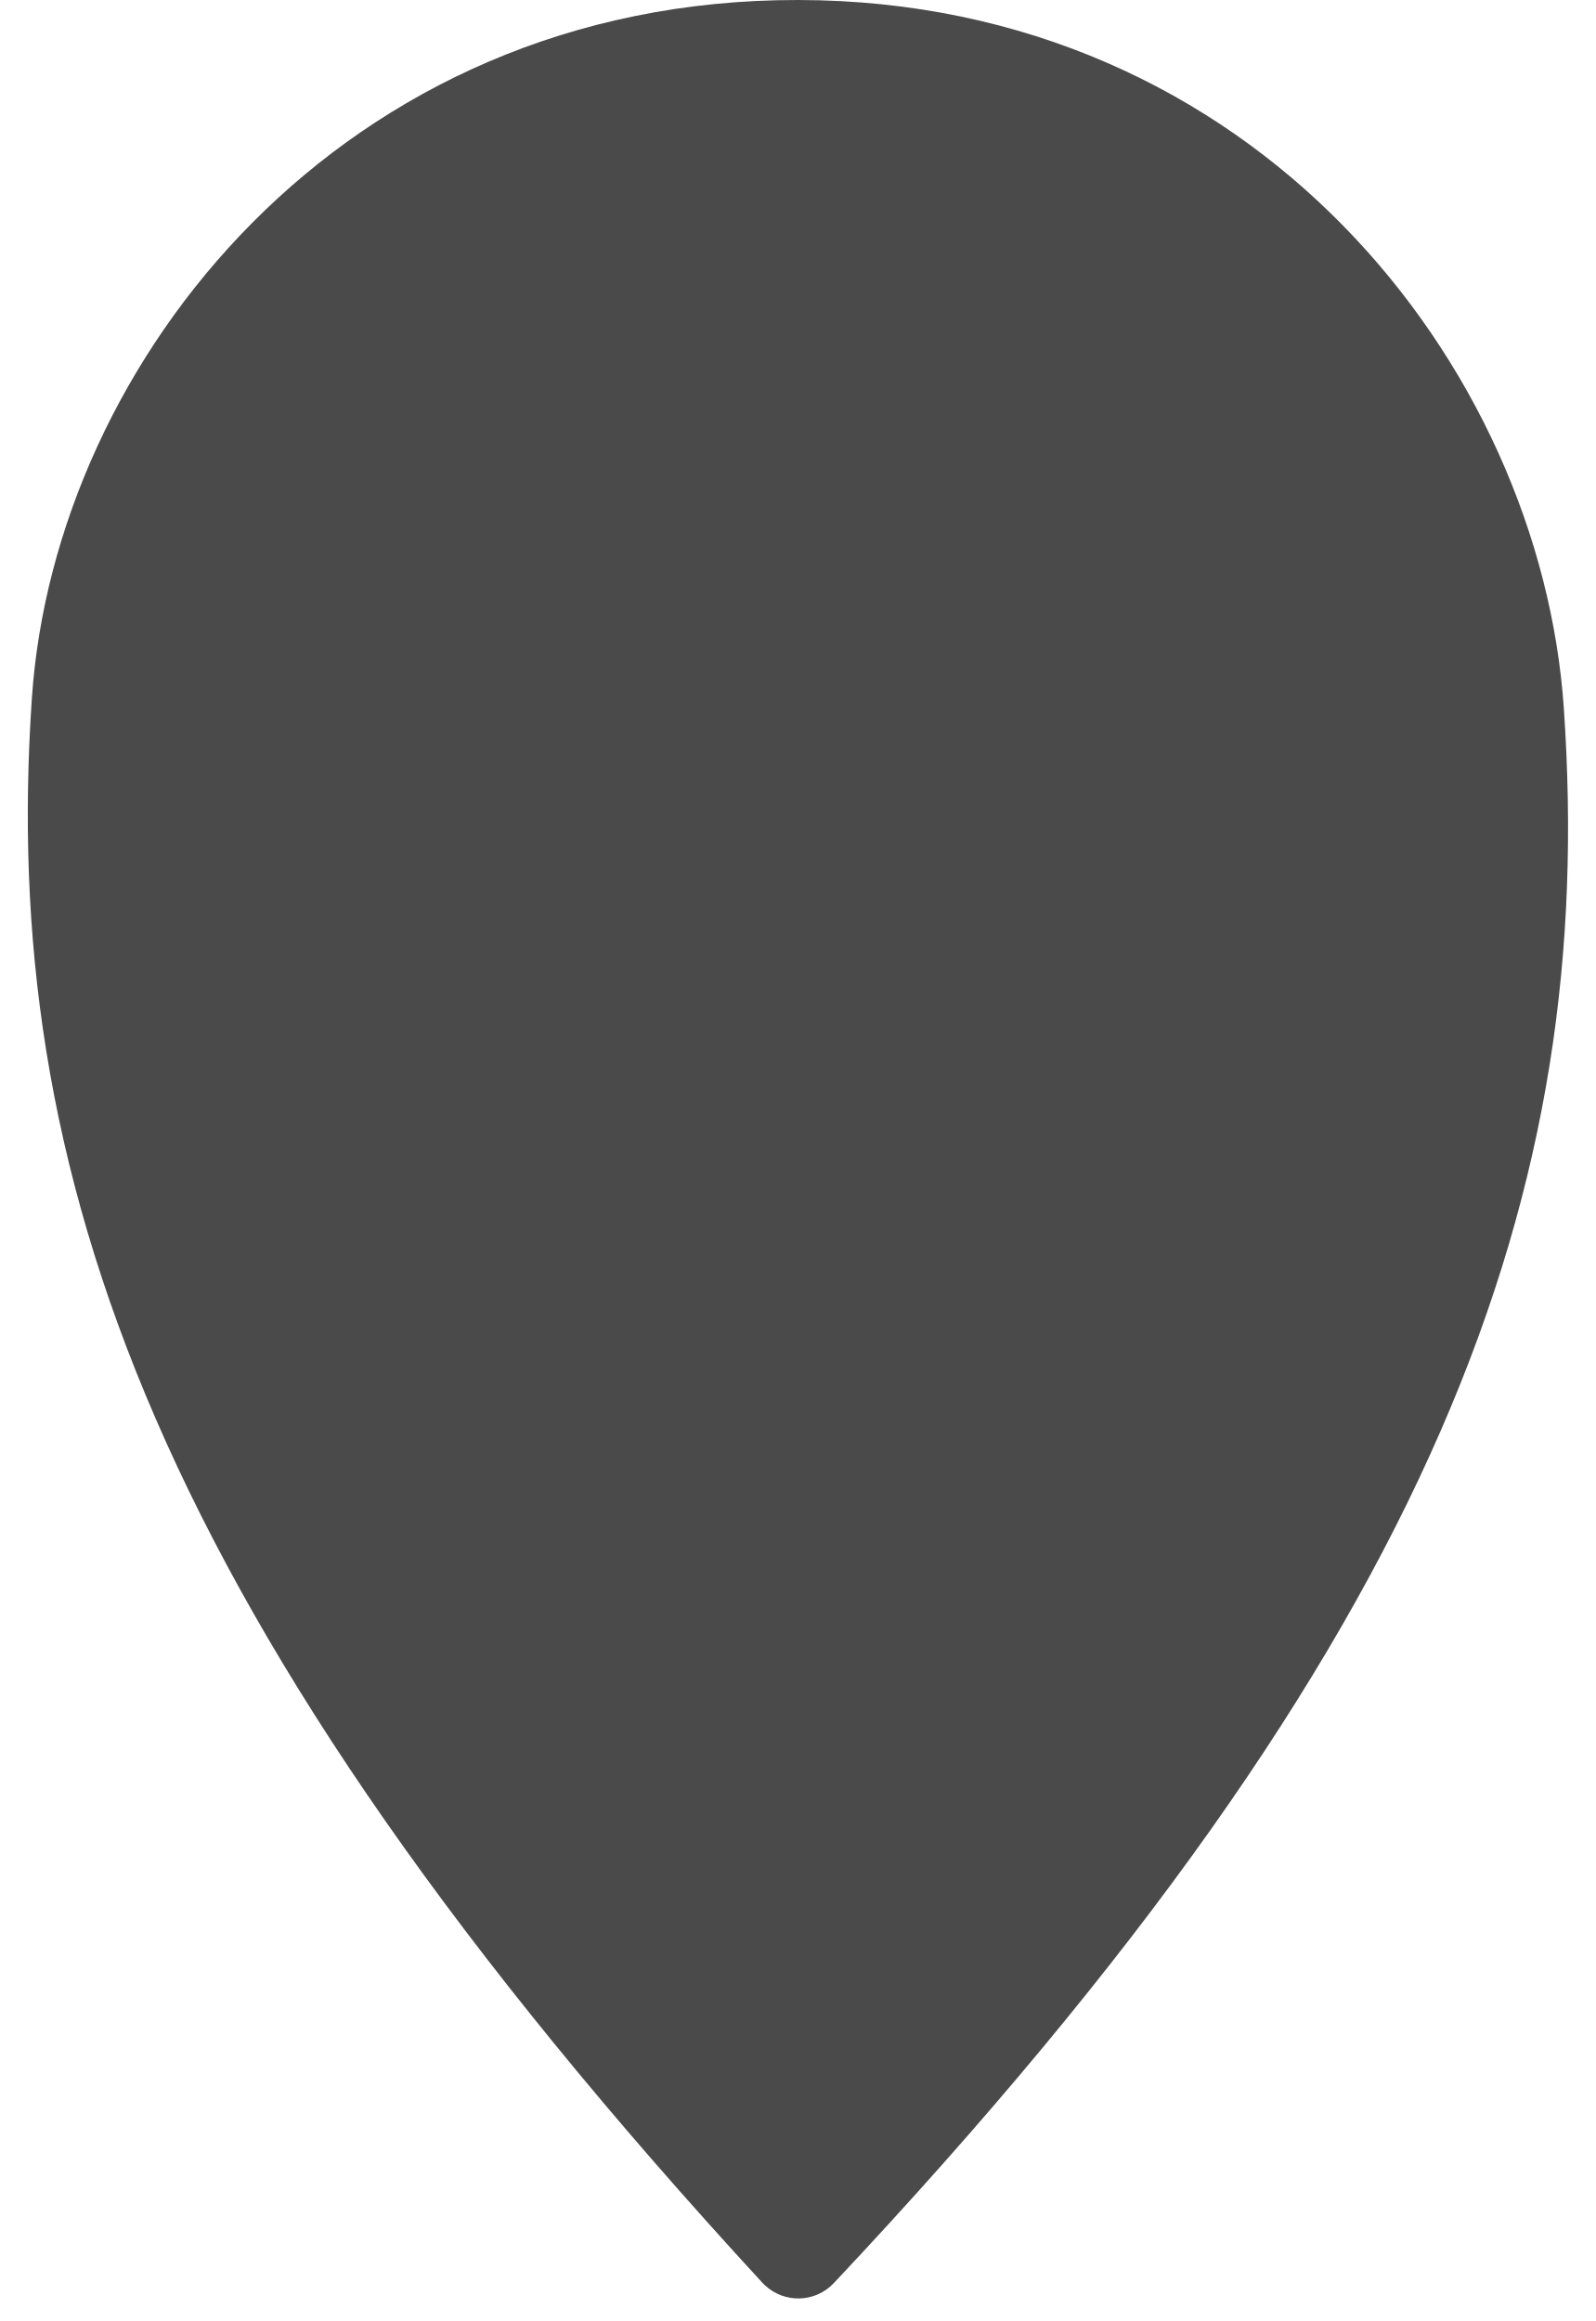
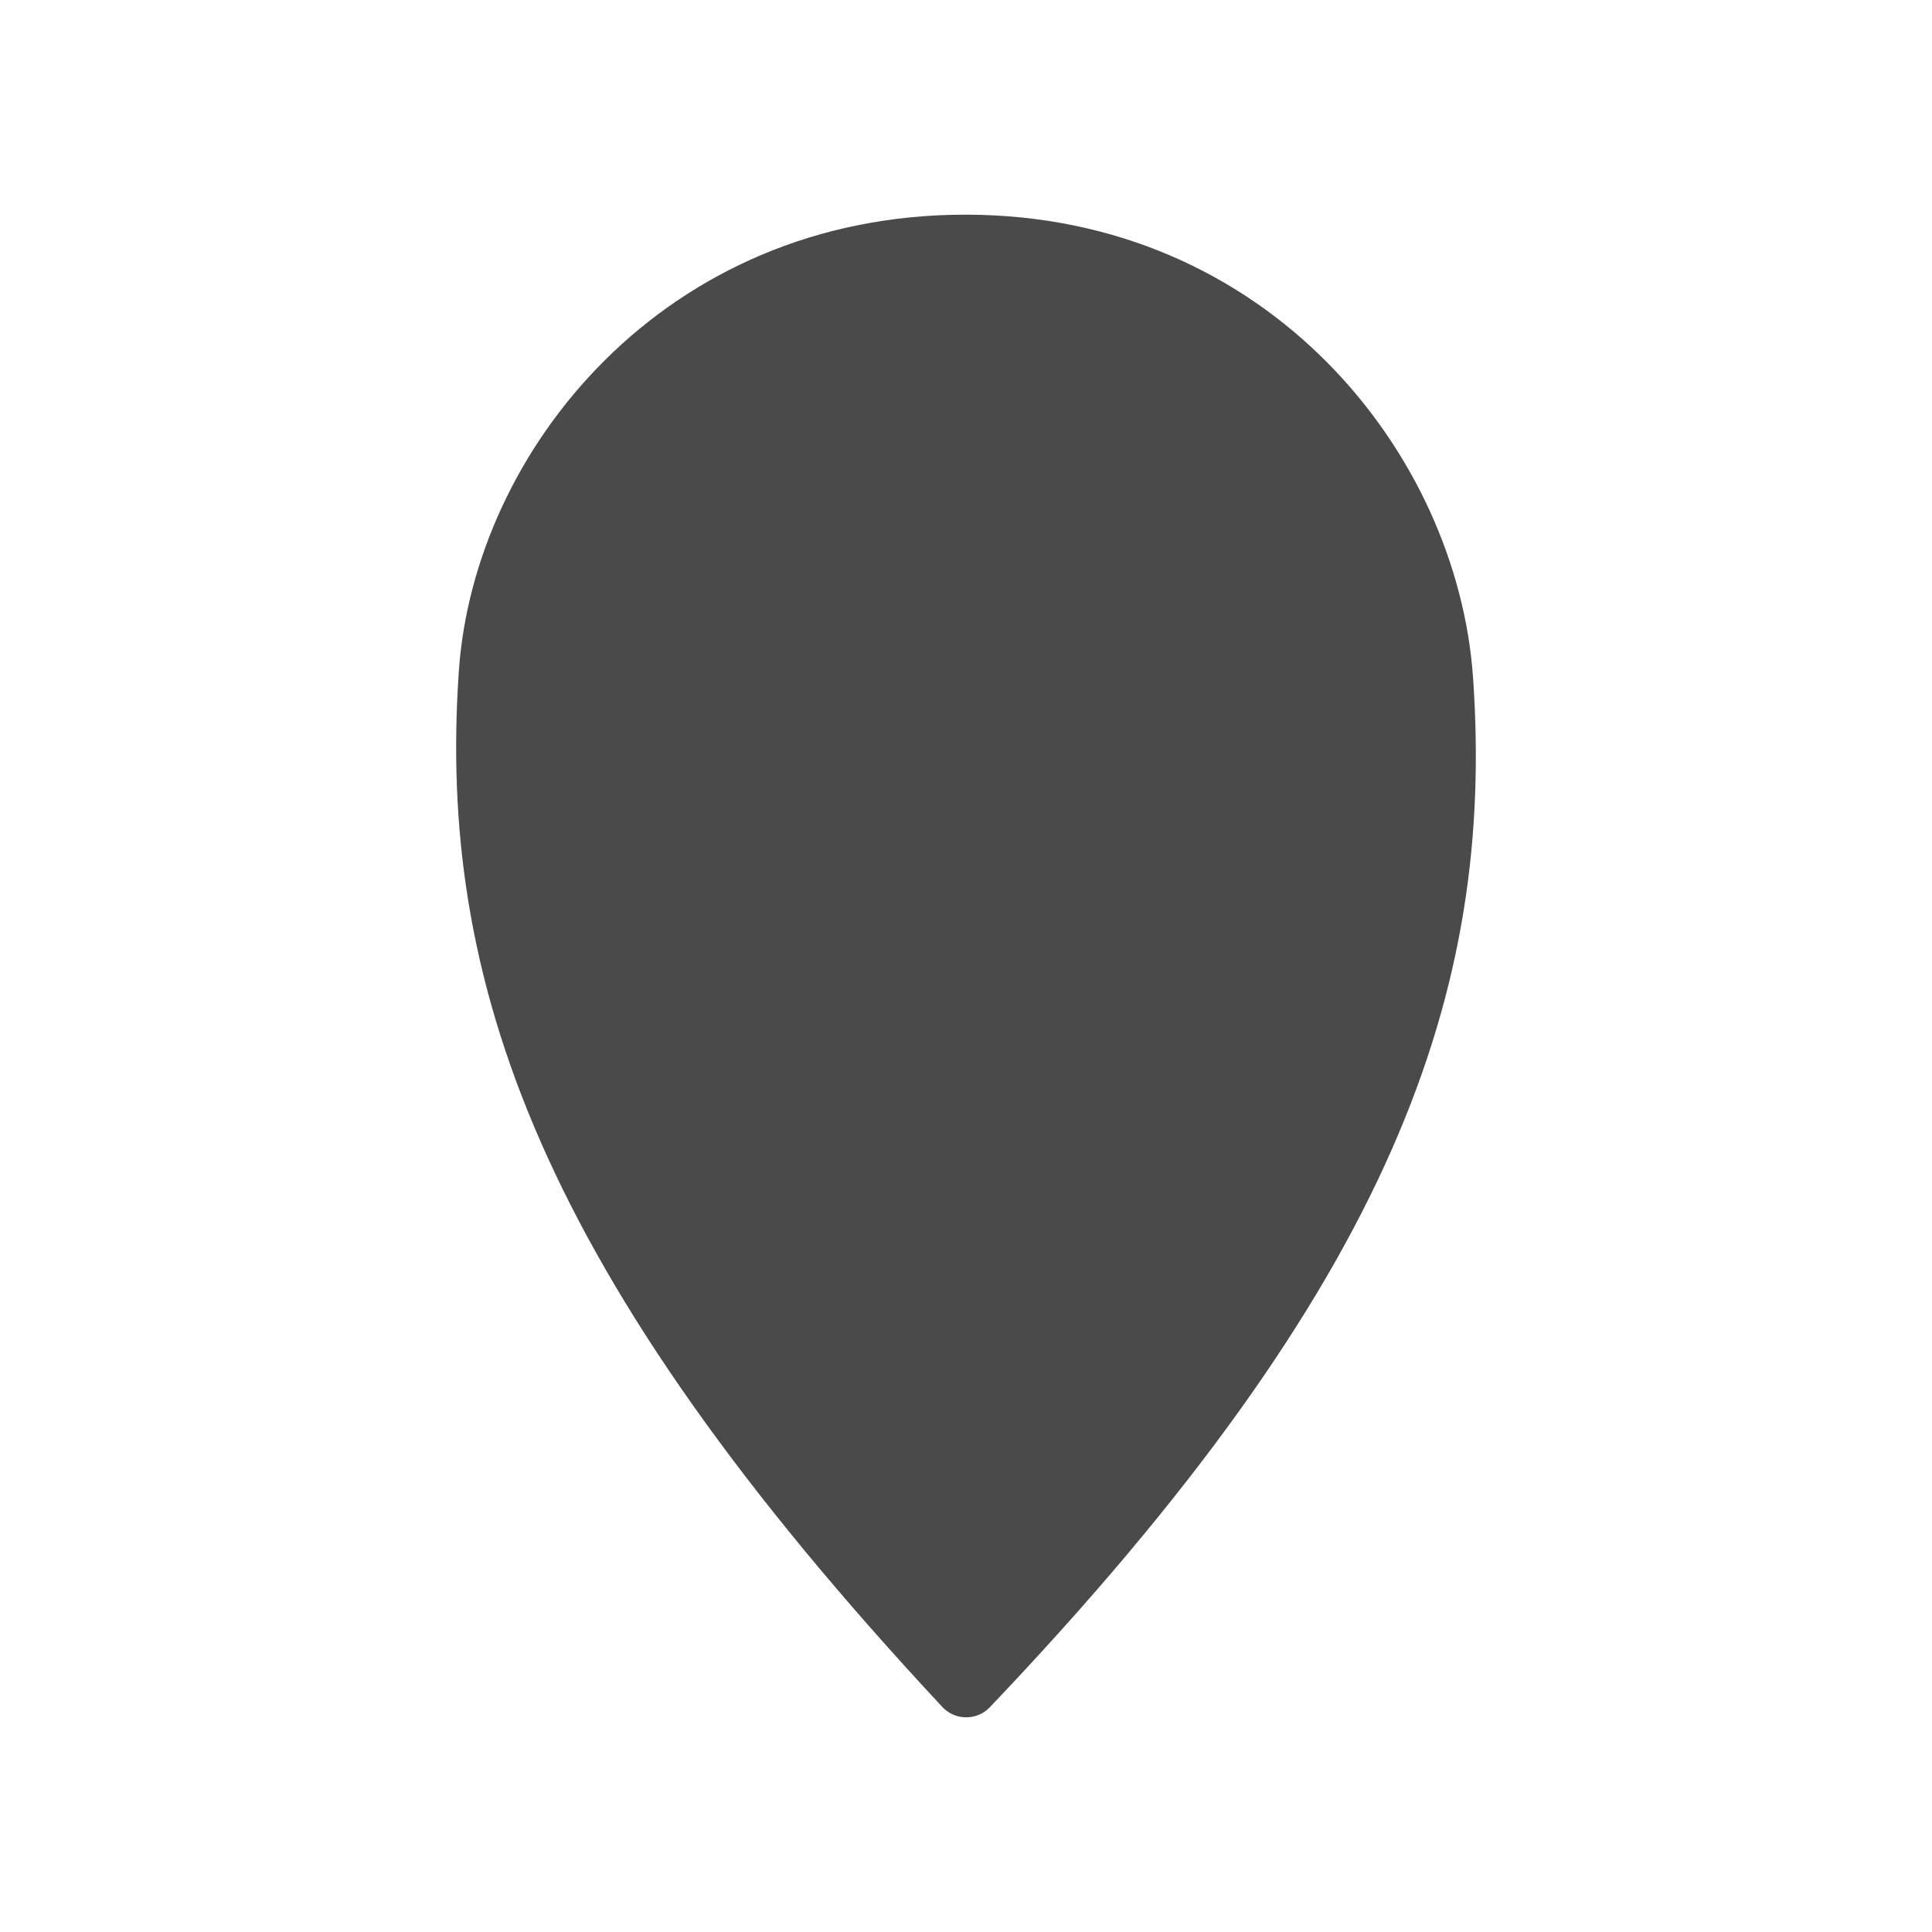
- <svg xmlns="http://www.w3.org/2000/svg" width="22px" height="32px" viewBox="0 0 22 32" version="1.1">
-   <g id="Icons" stroke="none" stroke-width="1" fill="none" fill-rule="evenodd">
-     <g transform="translate(-324, -188)" id="Elements/Icons/MapPin">
-       <g transform="translate(300, 170)">
-         <g id="Elements/Icons/Placeholder">
-           <g id="Group">
-             <polygon id="Rectangle" points="0 0 70 0 70 70 0 70" />
-             <path d="M24.44,27.617 C24.757,22.988 28.708,17.993 35,18 C41.292,18.007 45.237,23.038 45.56,27.767 C46.011,34.359 43.932,40.506 35.496,49.477 C35.241,49.748 34.815,49.761 34.544,49.506 C34.532,49.495 34.521,49.484 34.51,49.472 C26.07,40.307 23.994,34.134 24.44,27.617 Z" id="Rectangle" fill="#4A4A4A" fill-rule="nonzero" />
-           </g>
-         </g>
-       </g>
-     </g>
-   </g>
+ <svg xmlns="http://www.w3.org/2000/svg" width="72" height="72" viewBox="0 0 72 72" fill="none">
+   <path d="M17.101 24.995C17.668 16.814 24.739 7.988 35.999 8C47.259 8.012 54.318 16.904 54.897 25.26C55.703 36.909 51.983 47.771 36.887 63.625C36.431 64.104 35.667 64.127 35.182 63.677C35.161 63.657 35.141 63.637 35.121 63.616C20.018 47.42 16.304 36.512 17.101 24.995Z" fill="#4A4A4A" />
</svg>
